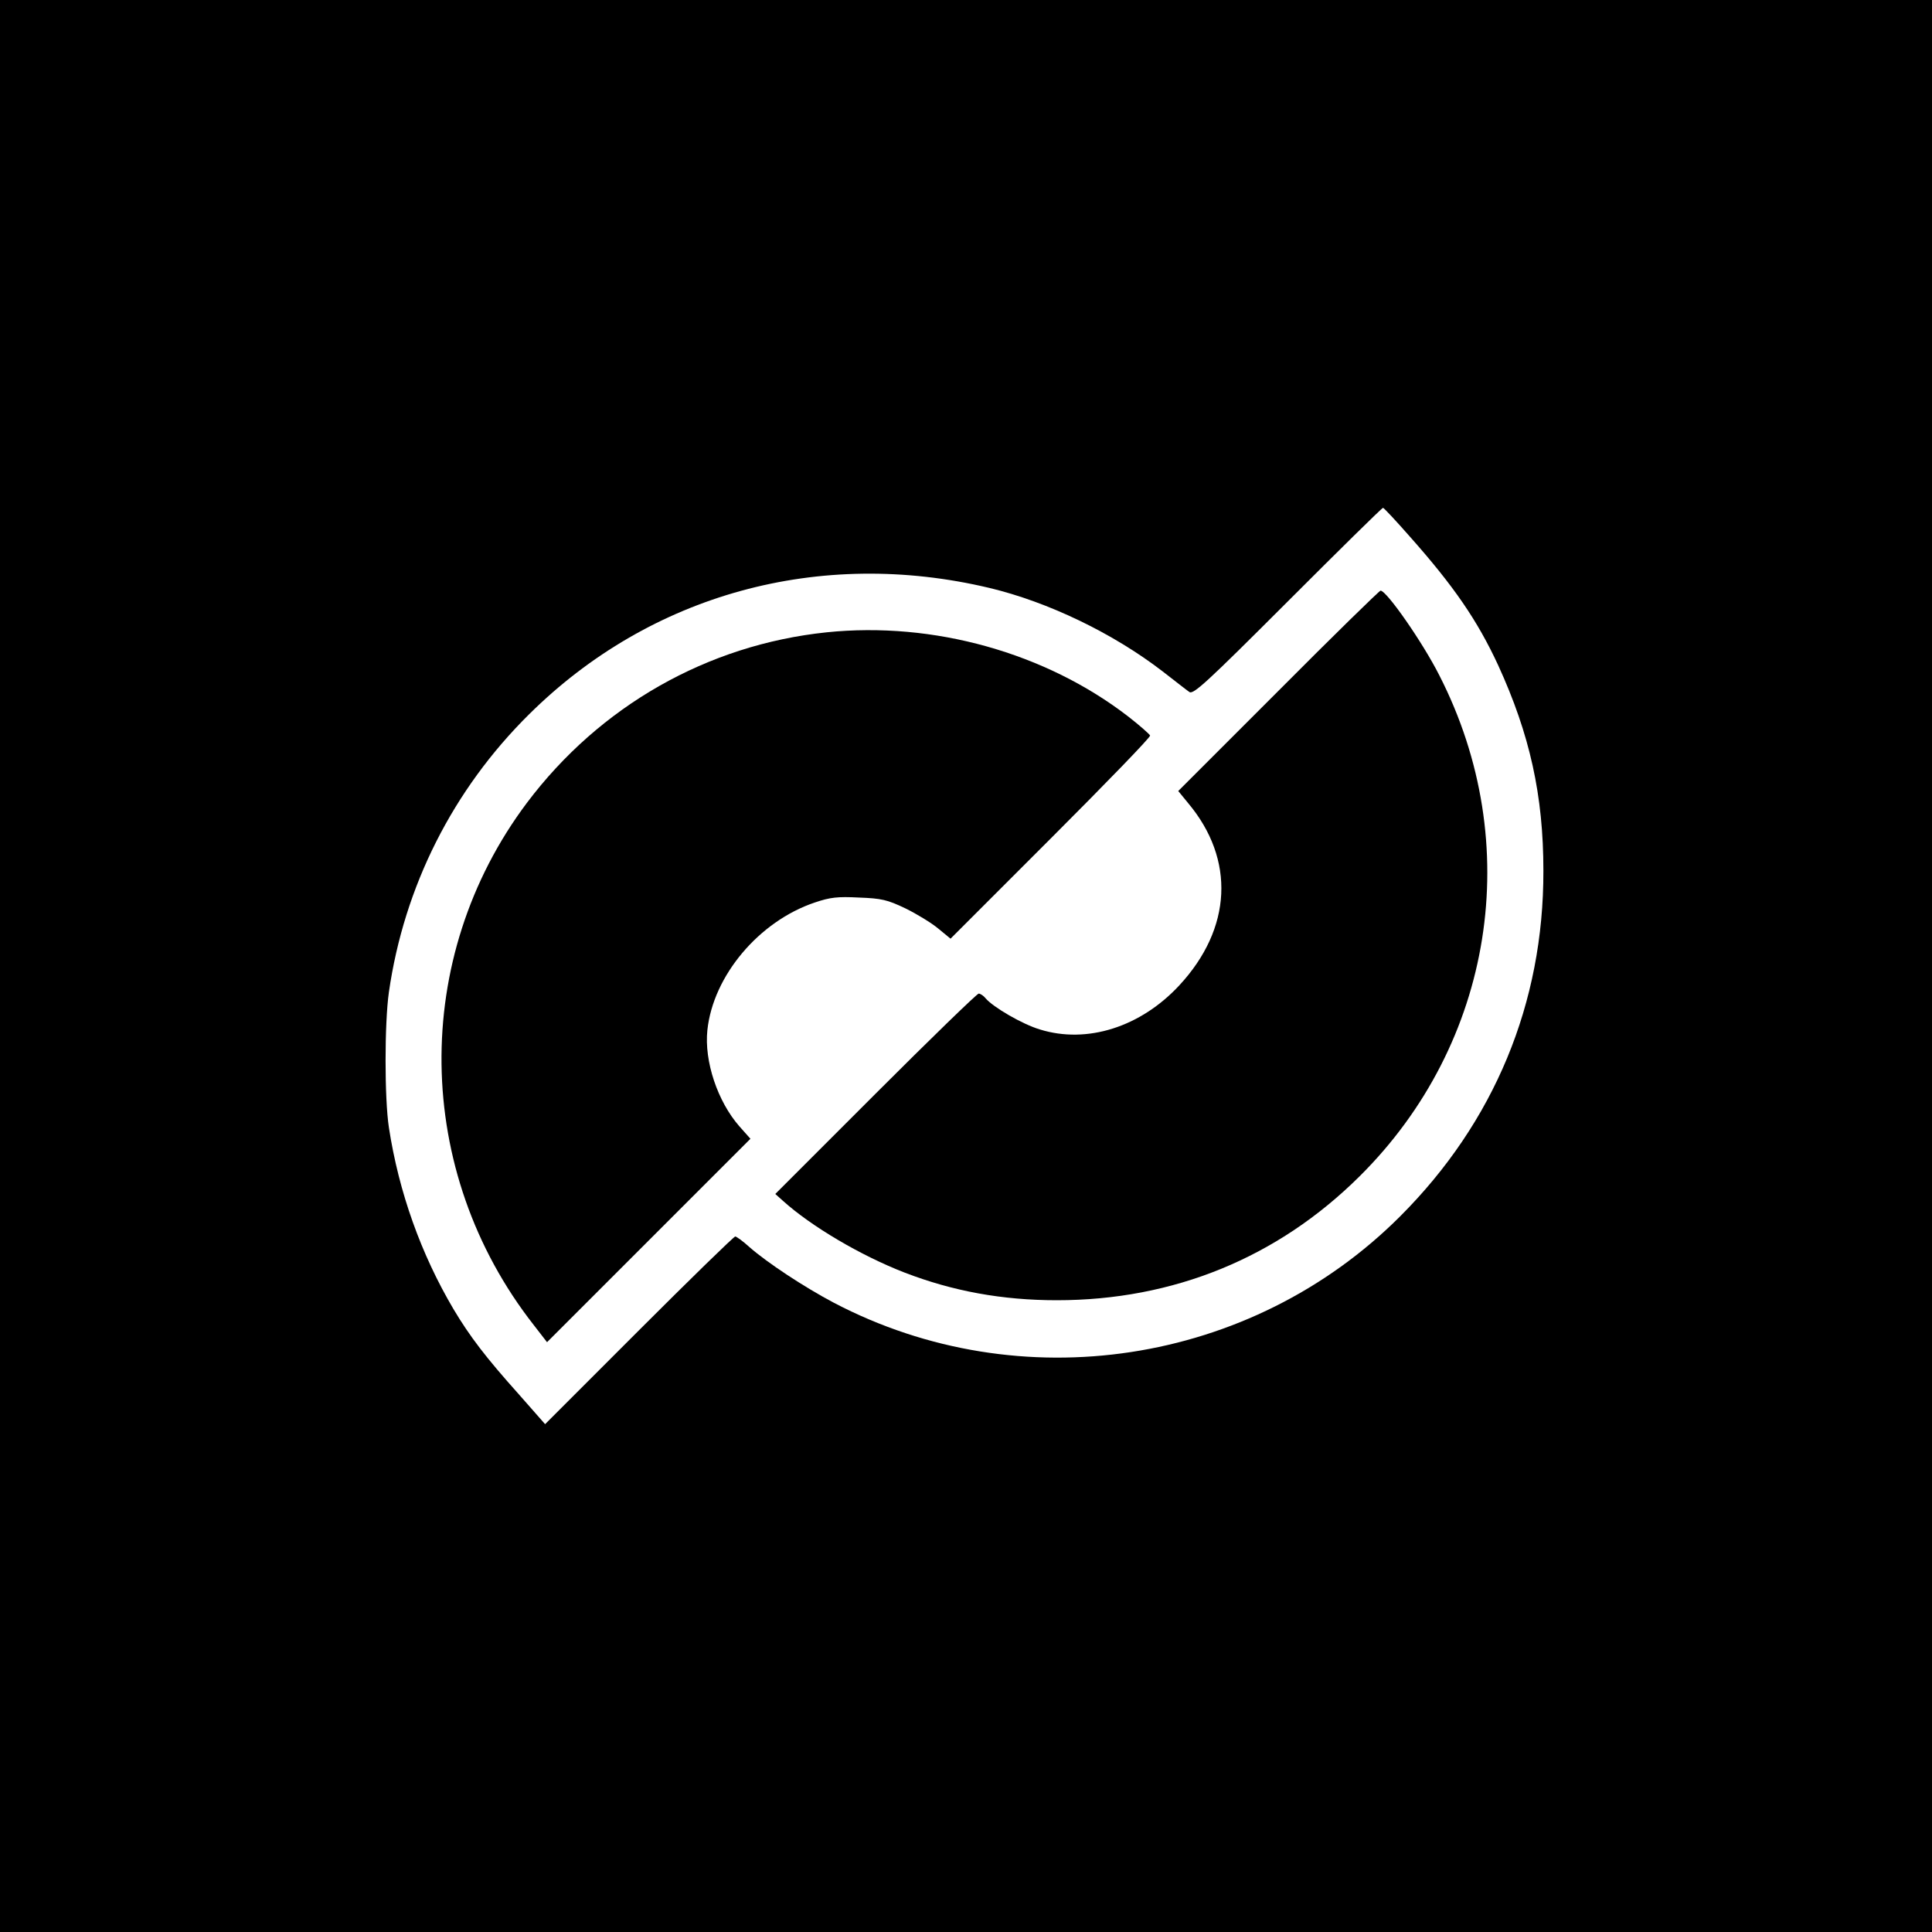
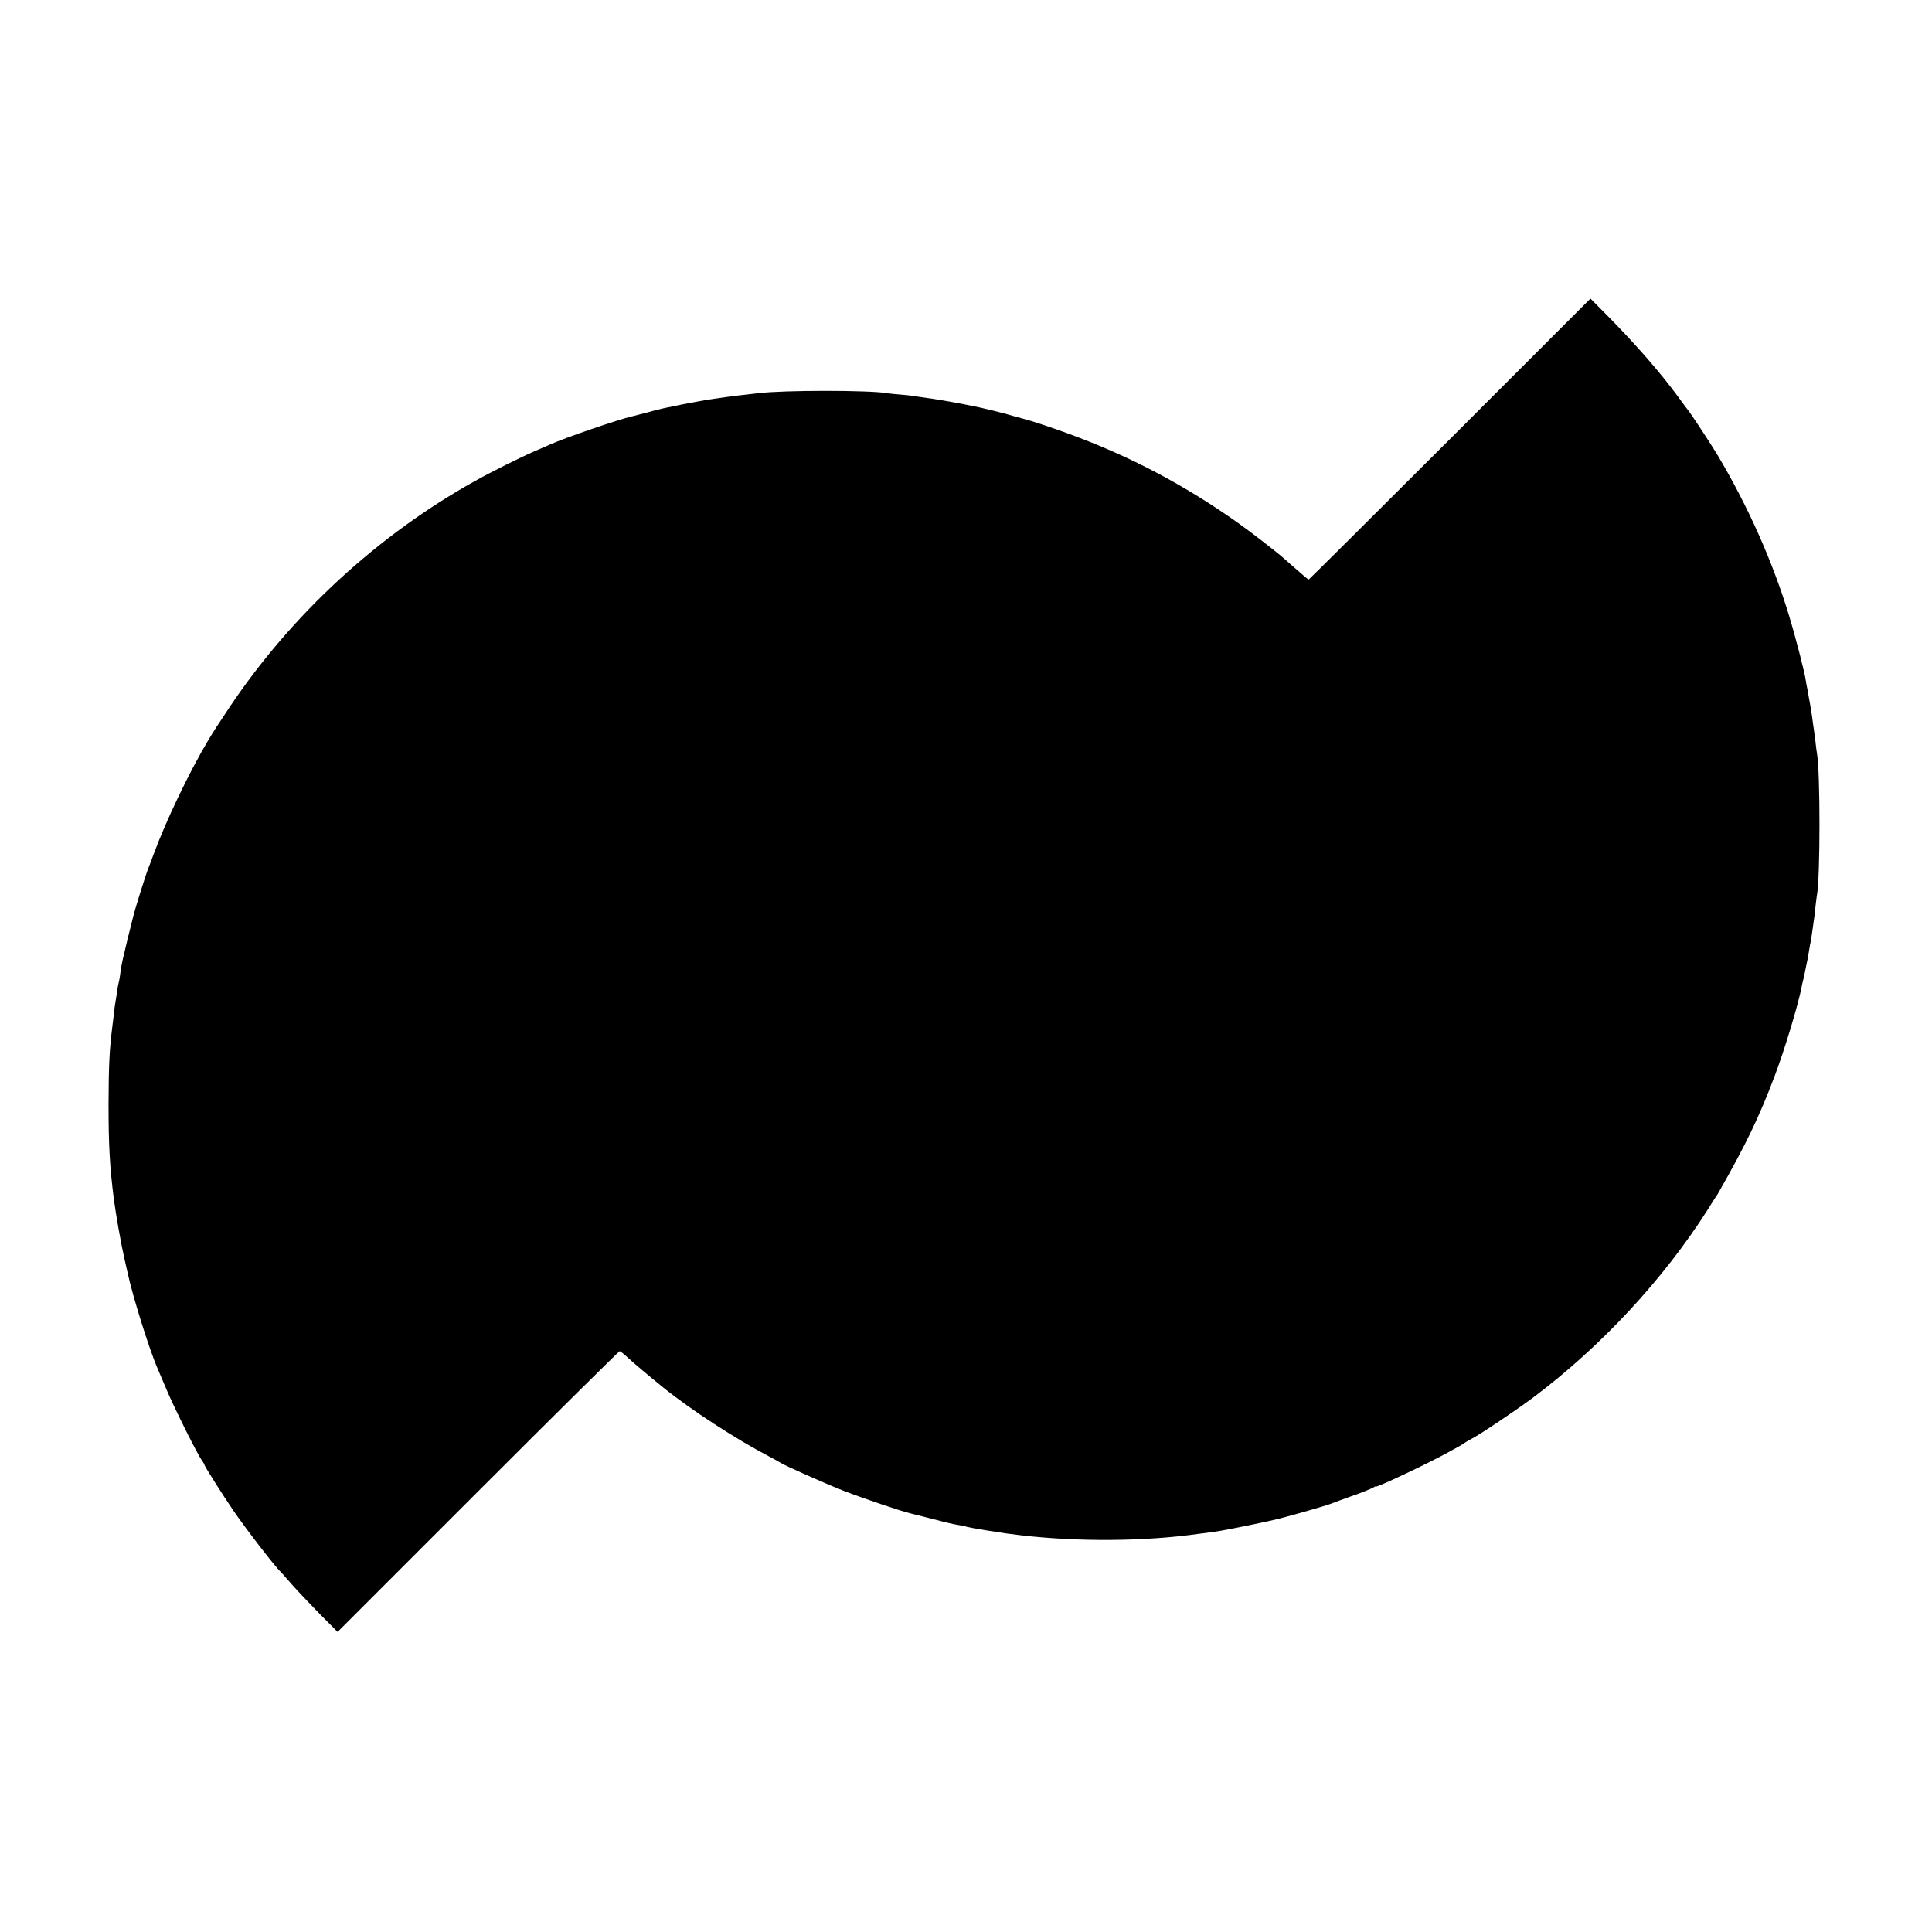
- <svg xmlns="http://www.w3.org/2000/svg" version="1.0" width="700pt" height="700pt" viewBox="0 0 700 700" preserveAspectRatio="xMidYMid meet">
-   <g transform="translate(0,700) scale(0.1,-0.1)" fill="#000000" stroke="none">
-     <path d="M0 3500 l0 -3500 3500 0 3500 0 0 3500 0 3500 -3500 0 -3500 0 0 -3500z m5108 1556 c159 -179 245 -304 320 -466 115 -251 164 -472 164 -745 1 -480 -178 -911 -519 -1252 -540 -540 -1377 -667 -2052 -313 -108 57 -241 145 -305 201 -24 22 -48 39 -52 39 -5 0 -162 -153 -349 -340 l-340 -340 -95 108 c-120 134 -178 210 -237 309 -117 198 -198 423 -234 658 -16 105 -16 377 0 490 55 383 232 734 508 1007 440 436 1052 604 1667 458 214 -51 450 -165 629 -303 44 -34 87 -68 96 -74 14 -11 61 32 356 327 187 187 342 340 346 340 3 0 47 -47 97 -104z" />
-     <path d="M4632 4497 l-363 -363 36 -44 c171 -204 159 -454 -32 -660 -140 -151 -334 -213 -505 -160 -64 19 -170 81 -197 113 -7 9 -19 17 -25 17 -6 0 -174 -163 -374 -363 l-363 -363 28 -25 c102 -92 281 -198 441 -260 174 -67 353 -100 551 -100 423 0 800 154 1097 449 486 482 601 1205 289 1815 -60 119 -191 307 -213 307 -4 0 -171 -163 -370 -363z" />
-     <path d="M2995 4709 c-432 -45 -822 -267 -1086 -618 -421 -561 -412 -1334 25 -1892 l48 -62 368 368 369 369 -40 45 c-79 90 -128 236 -116 349 21 197 187 394 389 462 56 19 83 22 160 18 82 -3 103 -8 168 -39 41 -20 95 -53 119 -73 l45 -37 363 363 c200 200 362 367 360 373 -2 5 -37 36 -78 68 -300 232 -707 346 -1094 306z" />
+ <svg xmlns="http://www.w3.org/2000/svg" version="1.0" width="1417pt" height="1417pt" viewBox="0 0 1417 1417" preserveAspectRatio="xMidYMid meet">
+   <g transform="translate(0,1417) scale(0.1,-0.1)" fill="#000000" stroke="none">
+     <path d="M10635 10950 c-567 -566 -1033 -1030 -1036 -1030 -3 0 -15 8 -26 18 -95 82 -148 129 -157 137 -38 35 -232 186 -332 257 -398 282 -794 491 -1247 657 -113 42 -290 100 -322 107 -5 1 -41 11 -80 22 -76 23 -235 62 -315 77 -14 3 -34 7 -45 9 -90 18 -231 42 -310 52 -22 3 -51 7 -65 10 -14 2 -56 7 -95 10 -38 3 -81 7 -95 10 -135 23 -761 23 -950 0 -19 -3 -62 -7 -95 -11 -68 -7 -93 -10 -235 -31 -39 -5 -181 -31 -220 -39 -43 -9 -124 -26 -150 -31 -14 -3 -43 -10 -65 -16 -22 -6 -44 -12 -50 -14 -5 -1 -30 -7 -55 -14 -25 -7 -49 -13 -55 -14 -94 -21 -481 -153 -600 -206 -22 -10 -74 -32 -115 -50 -100 -43 -323 -154 -438 -219 -711 -396 -1343 -978 -1797 -1656 -89 -133 -117 -176 -161 -250 -138 -232 -308 -587 -399 -835 -15 -41 -31 -84 -36 -95 -20 -49 -103 -315 -114 -365 -2 -8 -11 -44 -20 -80 -9 -36 -18 -72 -20 -80 -2 -8 -11 -46 -20 -85 -22 -91 -22 -95 -31 -152 -3 -26 -8 -56 -10 -65 -2 -10 -6 -26 -8 -35 -2 -10 -7 -40 -10 -66 -4 -27 -9 -57 -11 -66 -2 -10 -6 -42 -9 -72 -4 -30 -9 -70 -11 -89 -22 -175 -28 -287 -29 -580 0 -299 9 -459 39 -695 14 -106 51 -320 76 -430 11 -49 22 -99 25 -110 36 -171 164 -578 223 -710 5 -11 35 -81 66 -155 58 -136 221 -462 256 -512 11 -14 19 -29 19 -33 0 -8 137 -225 209 -330 91 -134 309 -417 351 -455 3 -3 39 -43 80 -90 41 -47 134 -144 205 -217 l131 -132 1029 1029 c567 567 1035 1030 1040 1030 6 -1 35 -24 65 -52 44 -41 162 -140 250 -211 209 -169 537 -382 788 -513 36 -19 70 -38 76 -42 23 -17 326 -152 461 -205 142 -55 416 -148 490 -166 22 -5 101 -25 175 -44 74 -20 155 -39 180 -42 24 -4 47 -8 51 -10 5 -4 88 -19 164 -31 17 -2 46 -7 65 -10 47 -8 69 -11 175 -24 419 -49 910 -46 1304 10 36 5 89 12 116 15 80 11 381 72 490 100 104 27 329 92 355 102 19 8 142 52 155 57 54 17 161 60 173 69 6 5 12 7 12 4 0 -12 386 170 535 253 33 18 69 38 80 44 11 6 27 16 35 22 8 6 35 22 60 35 66 35 332 214 446 300 495 371 954 866 1277 1374 31 50 60 95 64 101 5 5 13 19 19 30 203 357 293 544 410 852 71 186 177 537 198 655 3 15 7 35 10 45 3 9 7 28 10 42 3 14 7 36 10 50 12 55 16 77 22 114 3 21 8 48 10 60 6 23 8 36 19 116 4 30 9 63 10 72 2 9 7 48 10 85 4 37 9 76 11 87 25 133 25 910 0 1043 -2 10 -7 45 -10 78 -4 33 -9 71 -11 85 -2 14 -9 59 -14 100 -6 41 -13 86 -16 100 -3 14 -8 41 -11 60 -2 19 -8 49 -12 65 -3 17 -7 35 -7 40 -5 49 -73 313 -122 475 -120 398 -304 811 -527 1184 -46 77 -197 307 -217 330 -5 6 -39 51 -74 100 -127 172 -298 369 -504 579 l-136 137 -1030 -1030z" />
  </g>
</svg>
